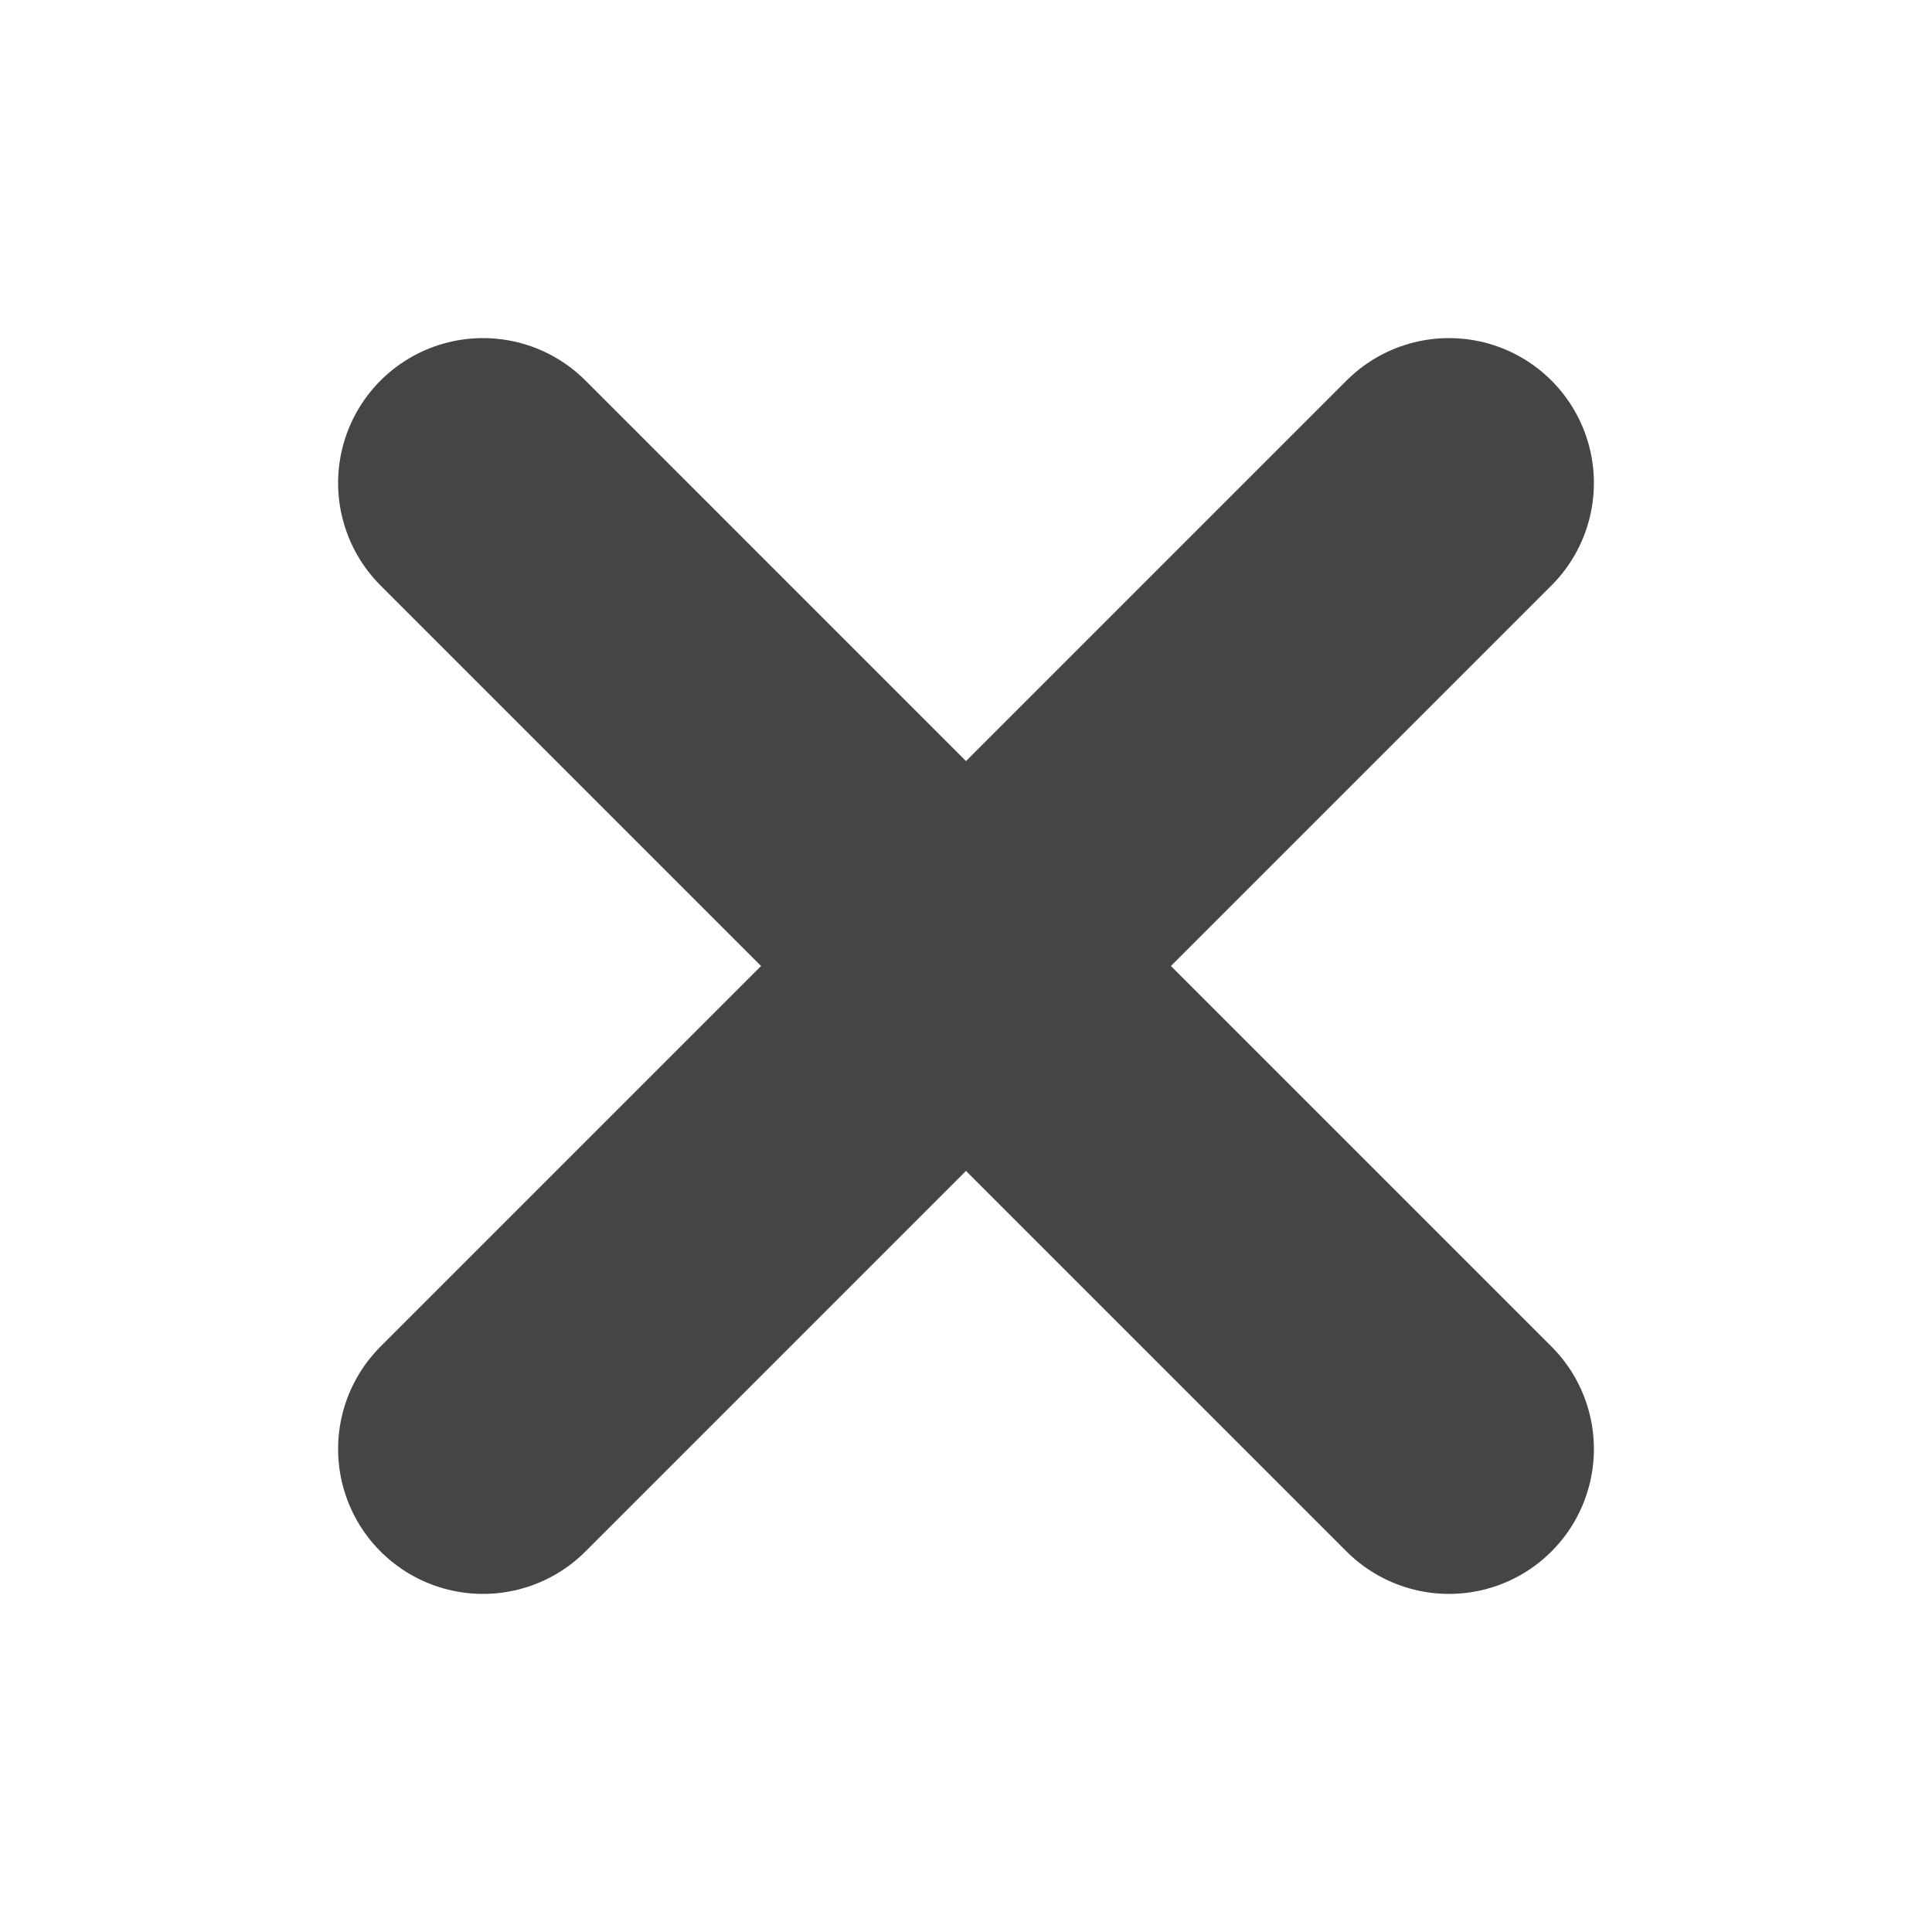
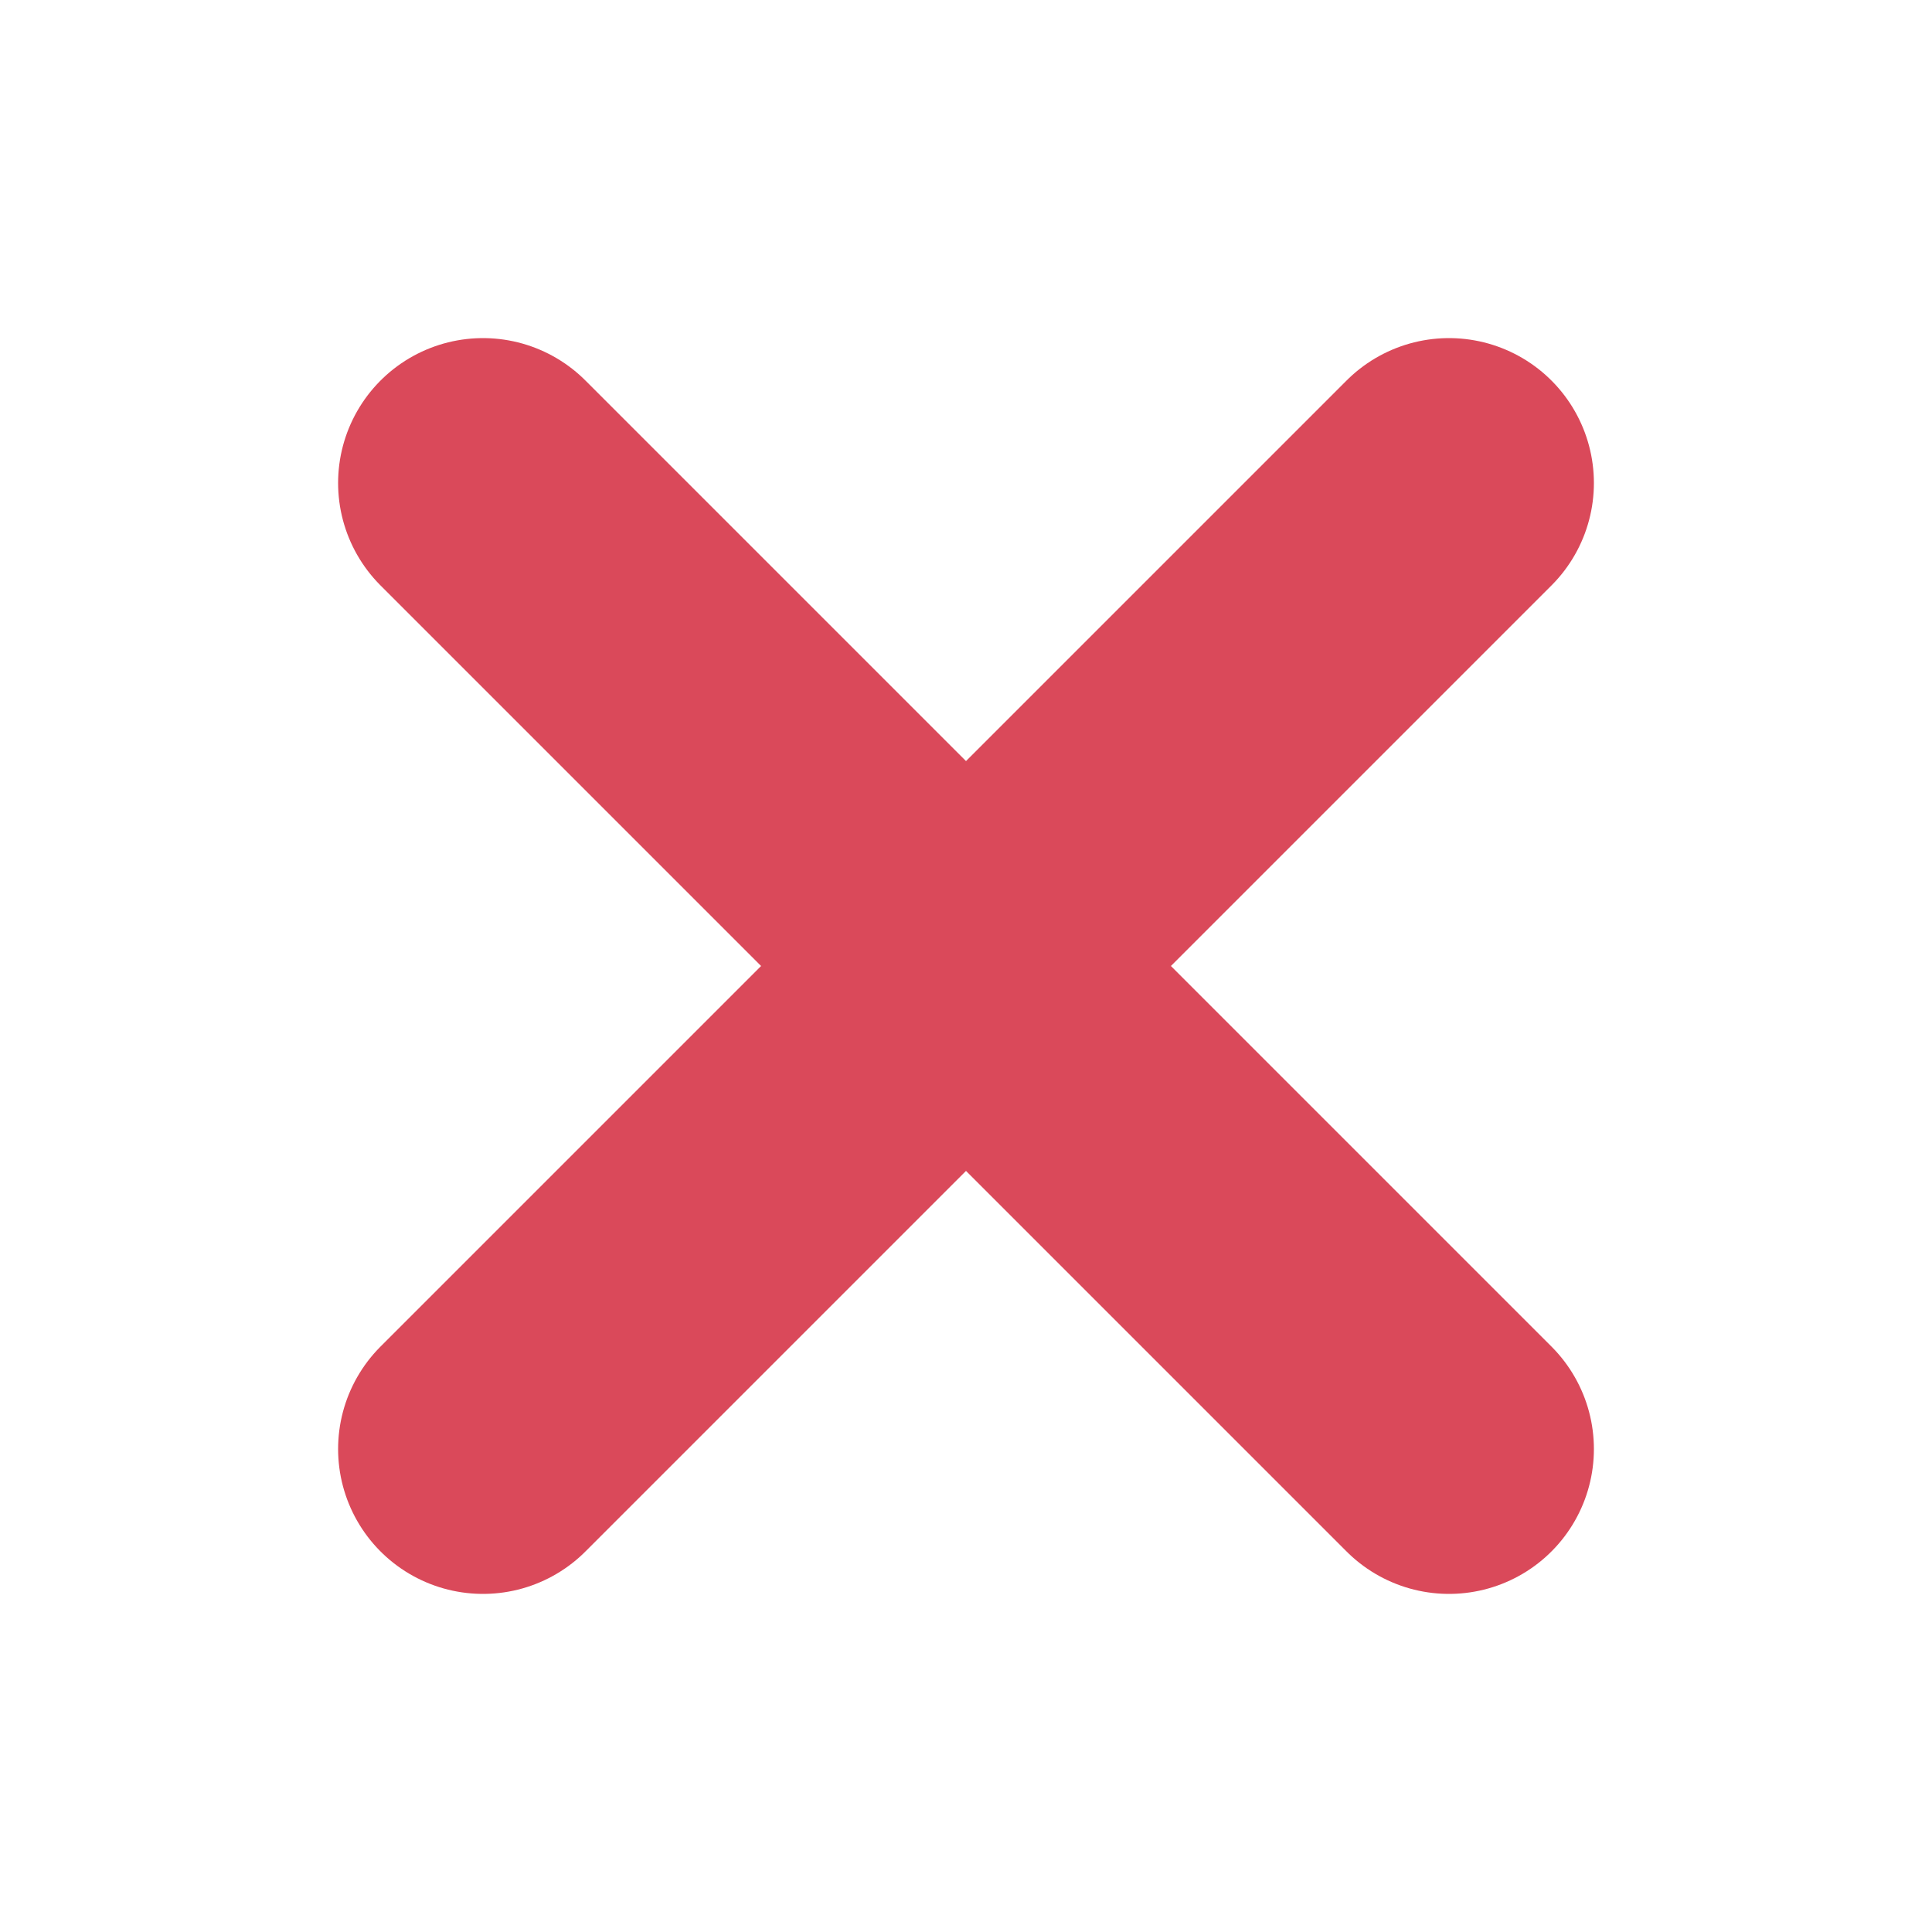
<svg xmlns="http://www.w3.org/2000/svg" preserveAspectRatio="none" overflow="visible" width="10" height="10" viewBox="0 0 10 10" fill="none">
-   <path d="M7.5 2.5L2.5 7.5M2.5 2.5L7.5 7.5" stroke="#454545" stroke-width="1.5" stroke-linecap="round" stroke-linejoin="round" />
+   <path d="M7.5 2.5L2.5 7.5M2.5 2.5L7.5 7.5" stroke="#DA495A" stroke-width="1.5" stroke-linecap="round" stroke-linejoin="round" />
</svg>
